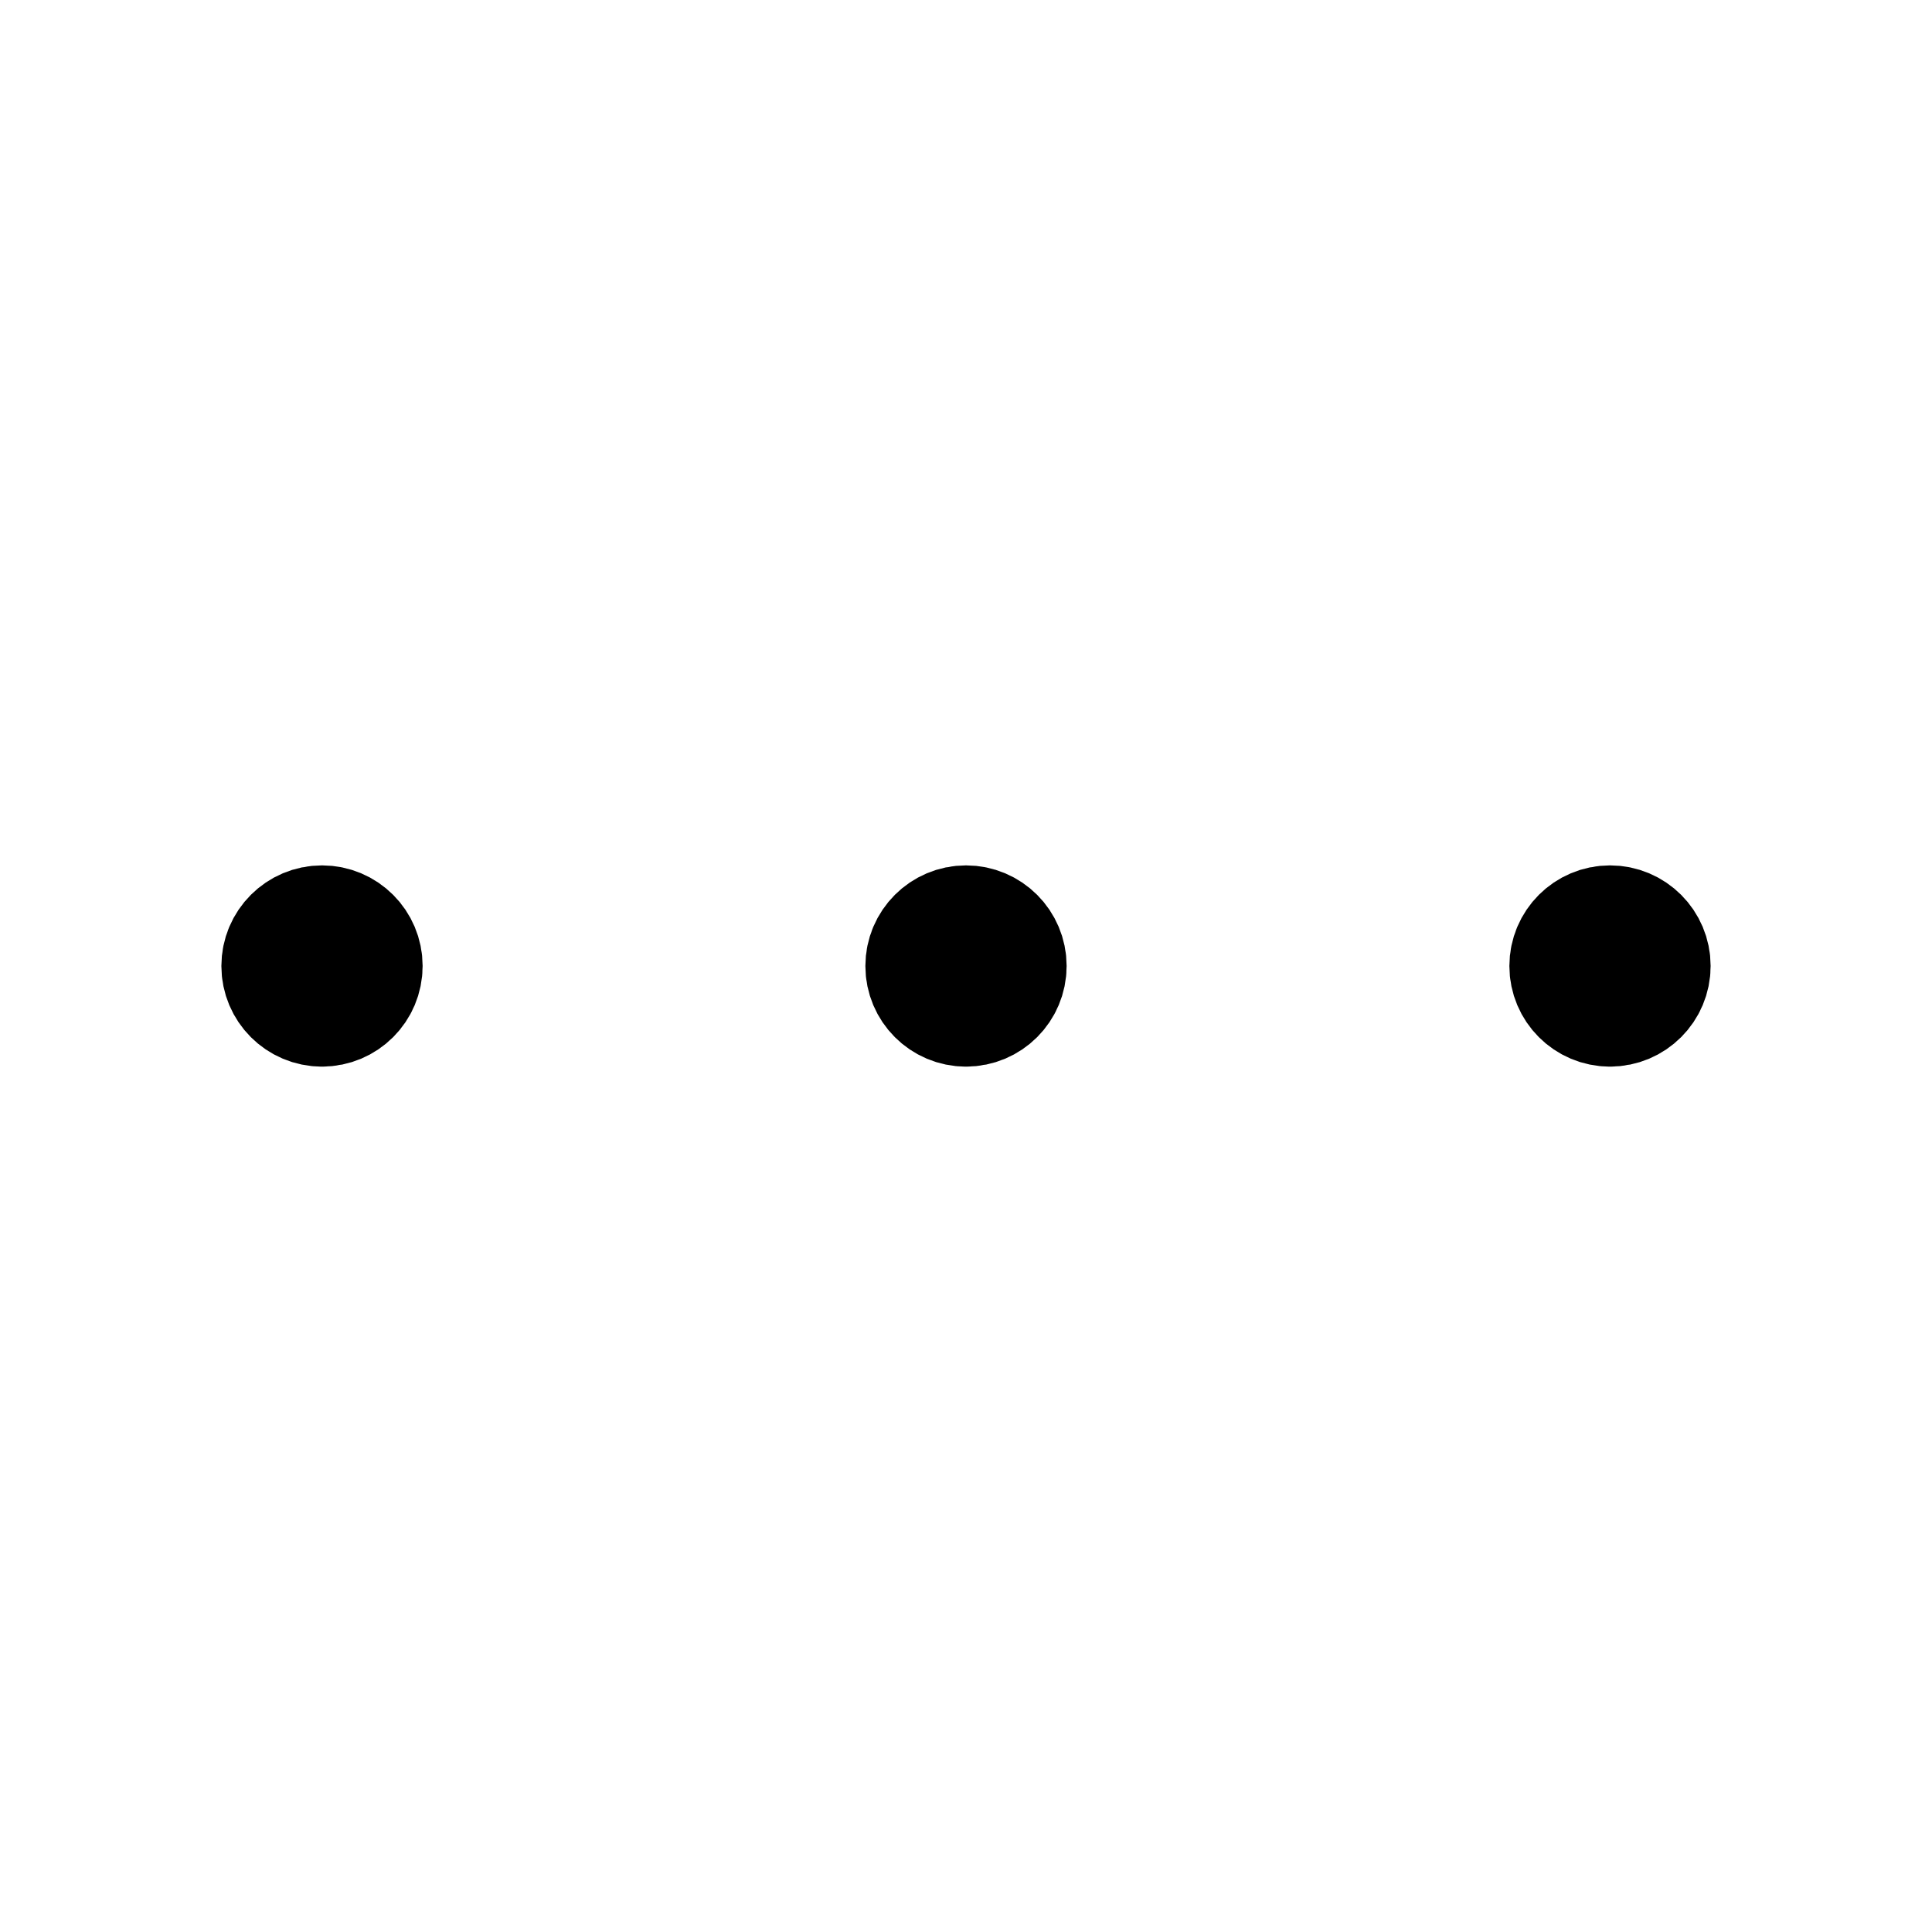
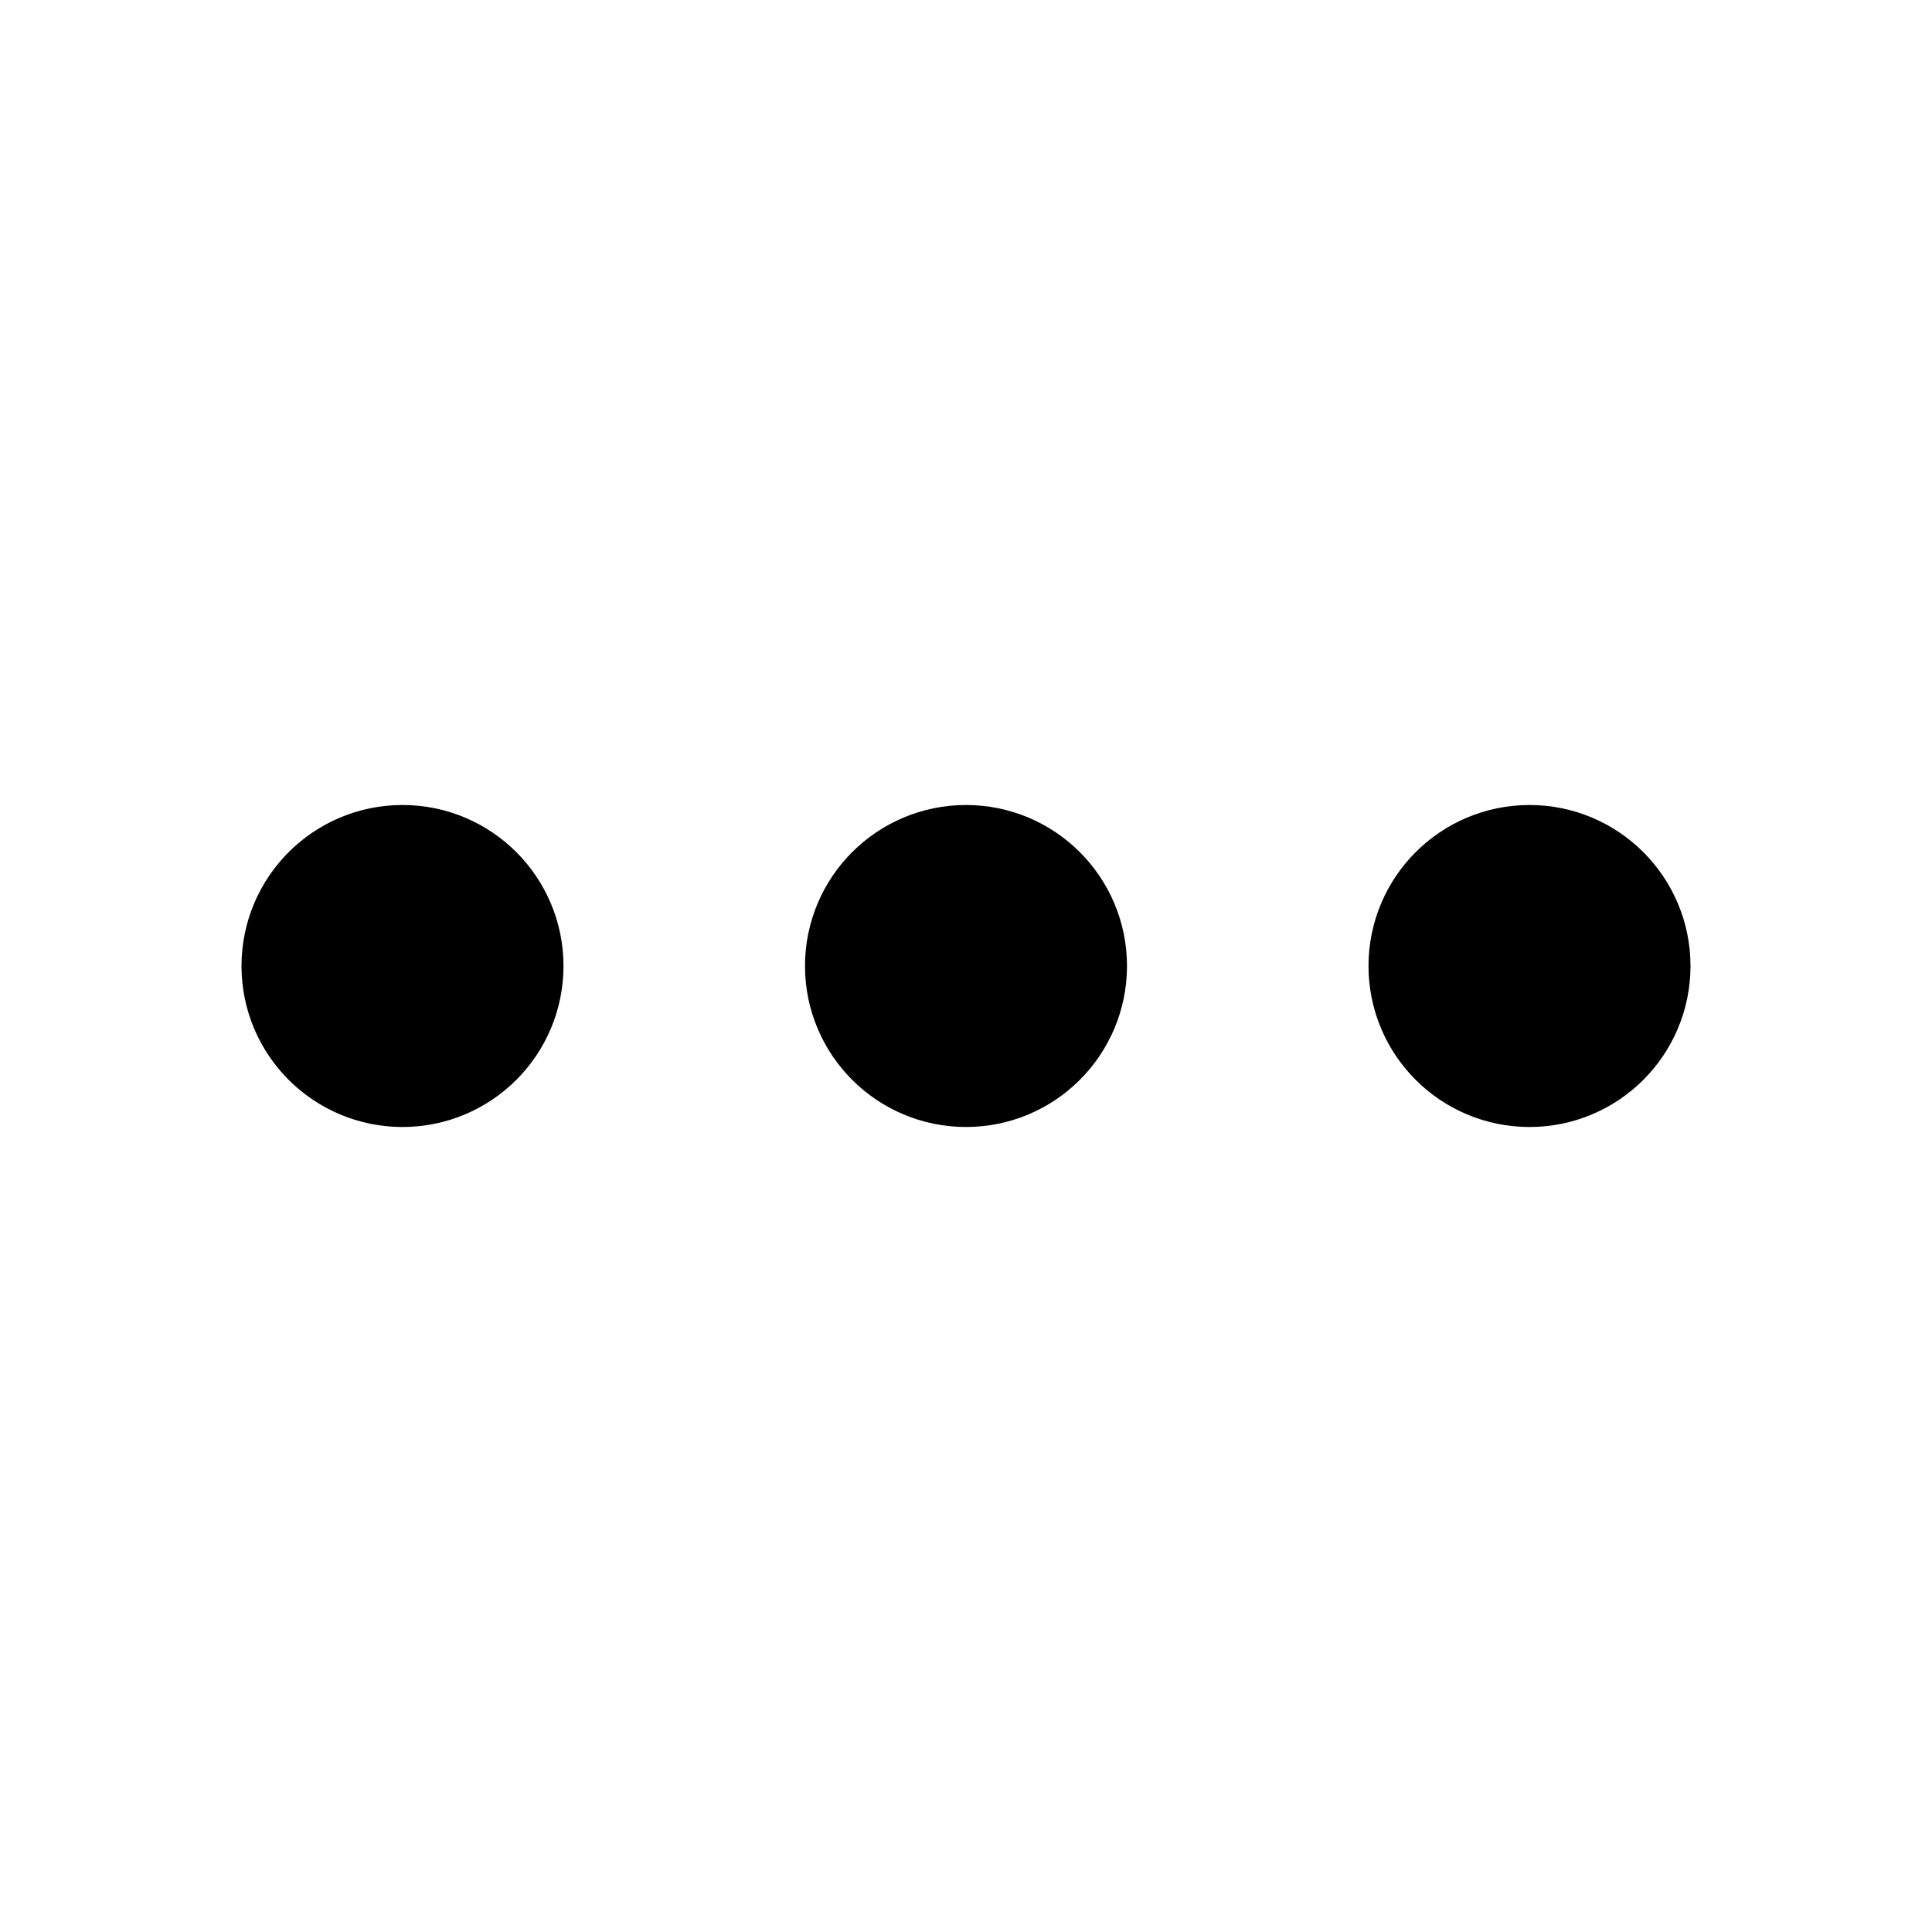
- <svg xmlns="http://www.w3.org/2000/svg" width="1em" height="1em" viewBox="0 0 24 24">
-   <path fill="currentColor" stroke="currentColor" stroke-linecap="round" stroke-linejoin="round" stroke-width="1.5" d="M20 12.5a.5.5 0 1 0 0-1a.5.5 0 0 0 0 1m-8 0a.5.5 0 1 0 0-1a.5.5 0 0 0 0 1m-8 0a.5.5 0 1 0 0-1a.5.5 0 0 0 0 1" />
+ <svg xmlns="http://www.w3.org/2000/svg" width="24" height="24" viewBox="0 0 24 24" fill="none" stroke="currentColor" stroke-width="2" stroke-linecap="round" stroke-linejoin="round" class="lucide lucide-ellipsis-icon lucide-ellipsis">
+   <circle cx="12" cy="12" r="1" />
+   <circle cx="19" cy="12" r="1" />
+   <circle cx="5" cy="12" r="1" />
</svg>
